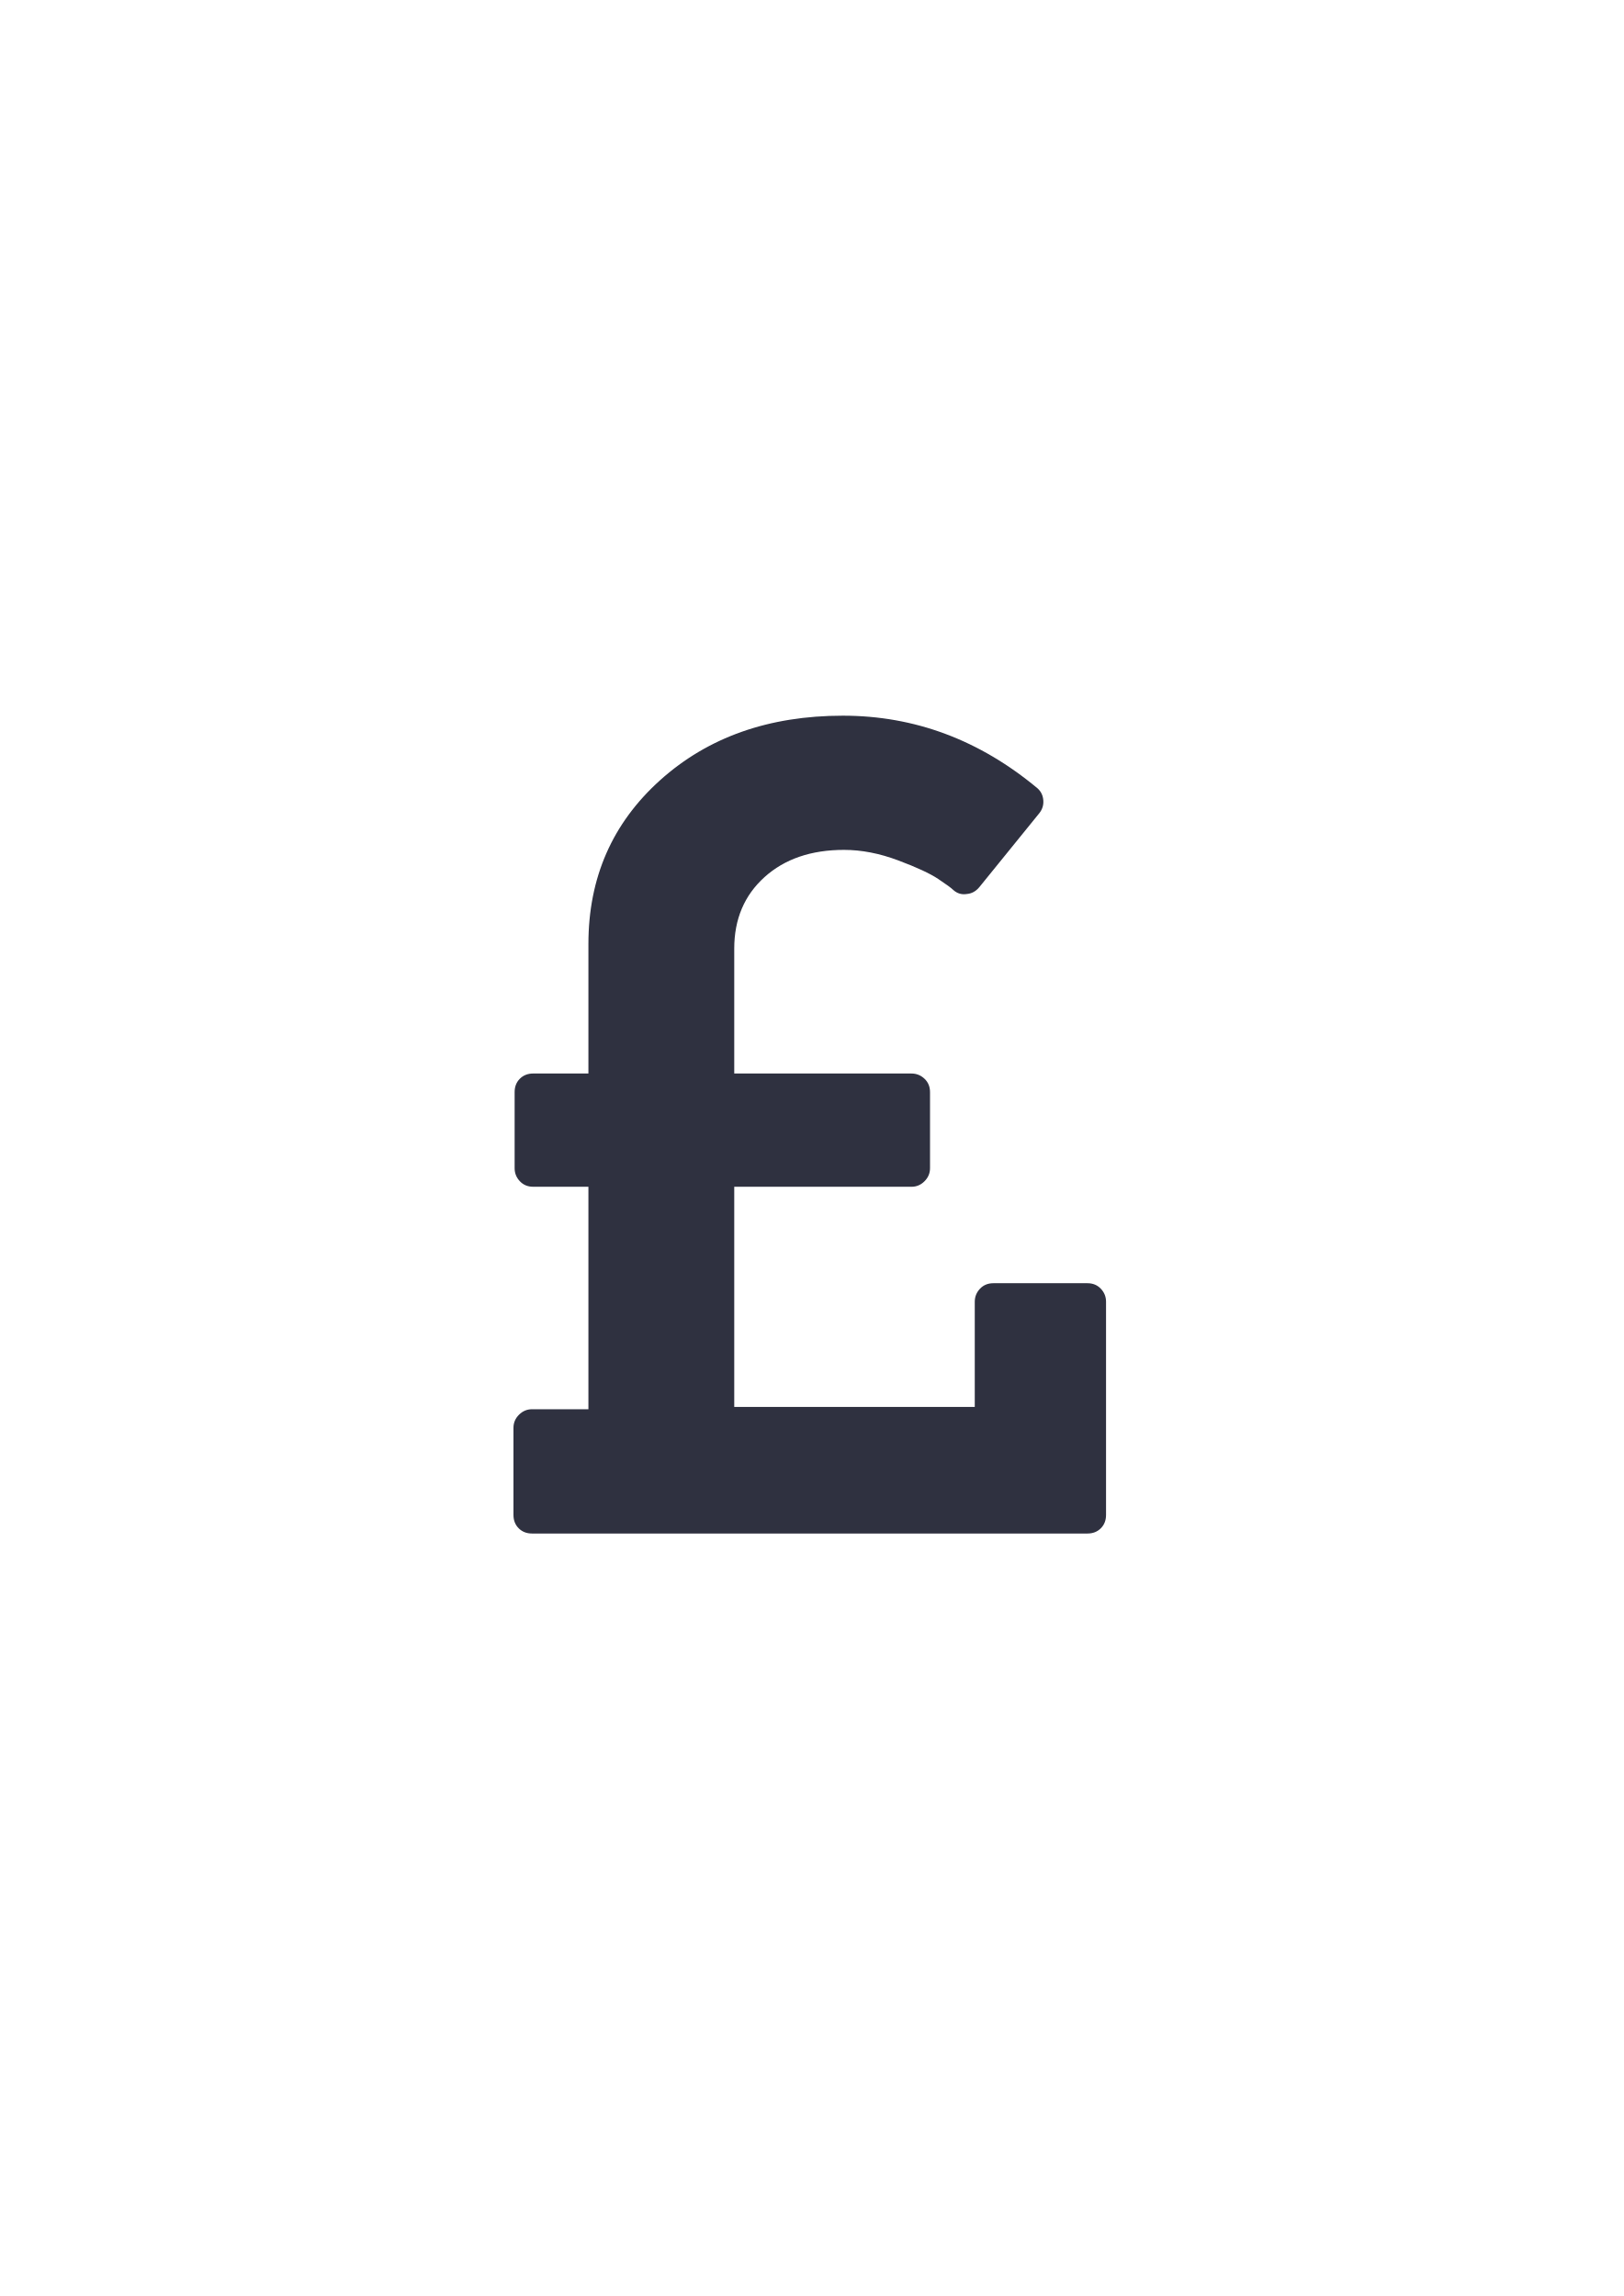
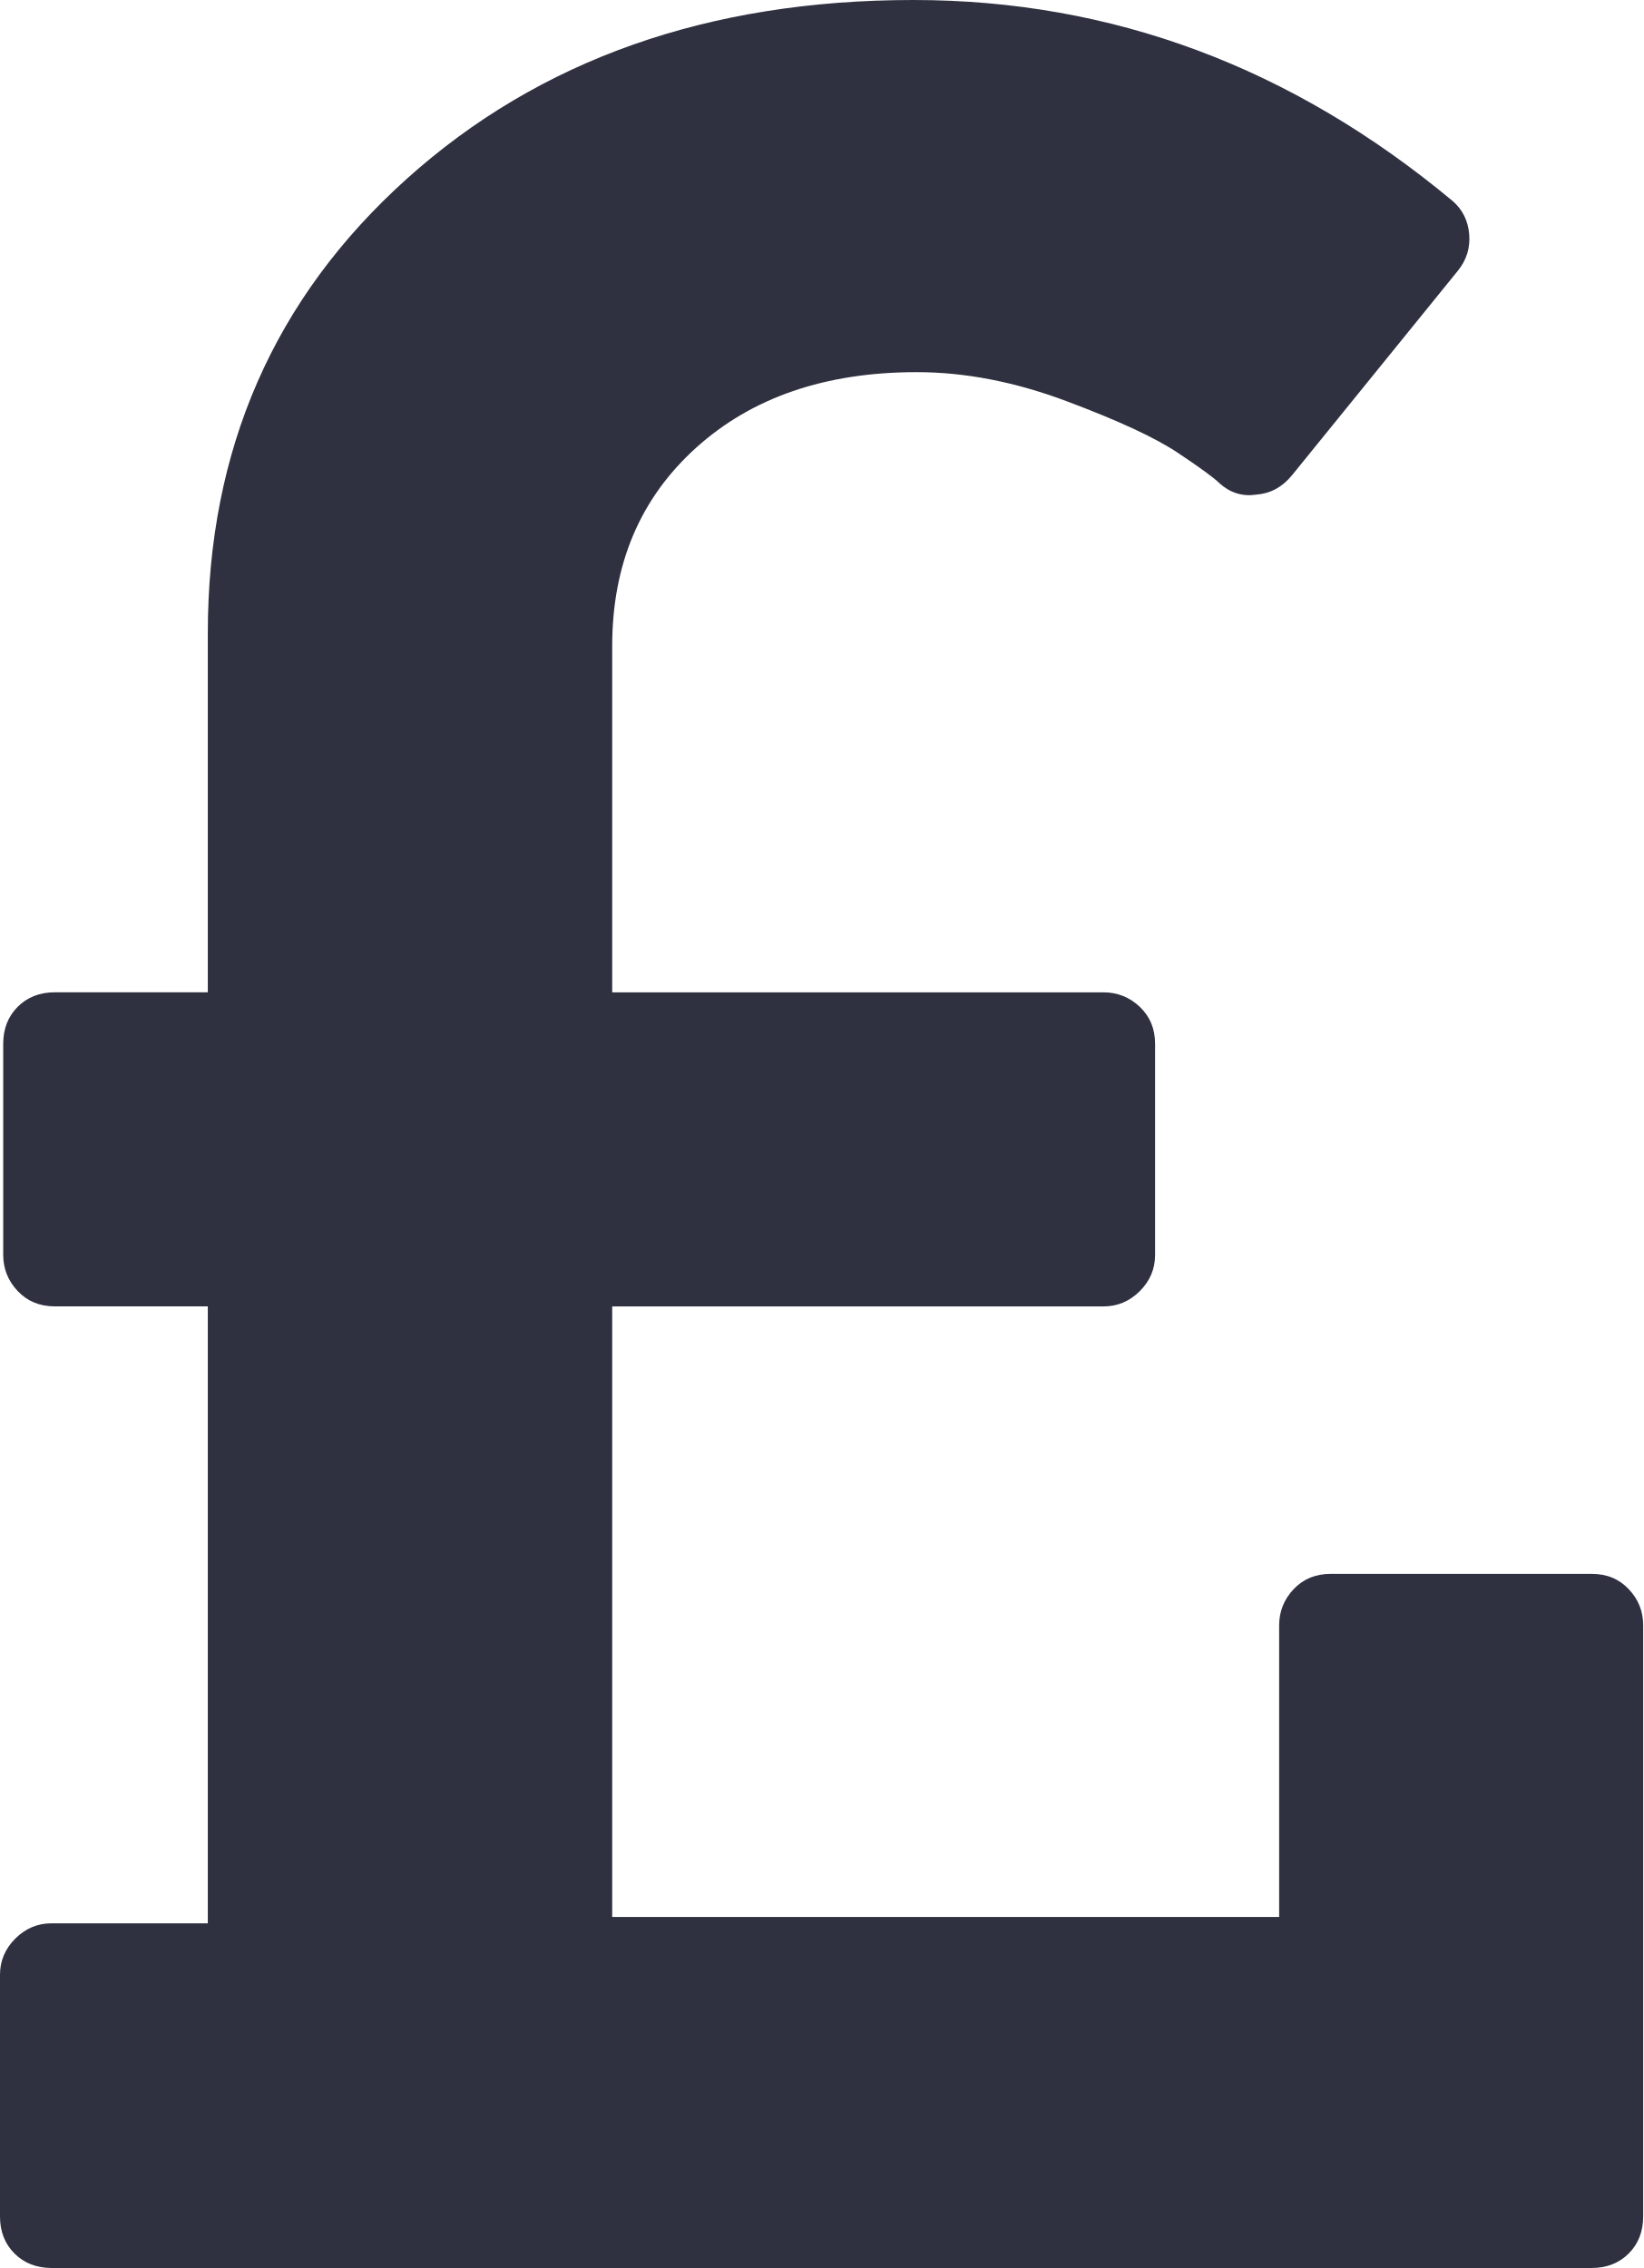
- <svg xmlns="http://www.w3.org/2000/svg" version="1.1" id="Capa_1" x="0px" y="0px" width="595.279px" height="841.891px" viewBox="0 0 595.279 841.891" enable-background="new 0 0 595.279 841.891" xml:space="preserve">
+ <svg xmlns="http://www.w3.org/2000/svg" version="1.1" id="Capa_1" x="0px" y="0px" width="217.245px" height="299.882px" viewBox="188.246 262.425 217.245 299.882" enable-background="new 188.246 262.425 217.245 299.882" xml:space="preserve">
  <g>
-     <path fill="#2F3140" d="M403.582,472.548c-1.274-1.353-2.908-2.022-4.896-2.022h-34.507c-1.99,0-3.625,0.672-4.901,2.022   c-1.274,1.354-1.914,2.946-1.914,4.79v38.552h-88.178v-80.726h64.96c1.847,0,3.444-0.675,4.793-2.022   c1.35-1.348,2.023-2.944,2.023-4.792v-27.901c0-1.99-0.676-3.62-2.023-4.899c-1.349-1.275-2.946-1.916-4.793-1.916h-64.96v-45.794   c0-10.789,3.689-19.521,11.074-26.197c7.386-6.674,17.109-10.011,29.18-10.011c6.39,0,12.994,1.28,19.809,3.836   c6.816,2.555,11.717,4.825,14.697,6.815c2.981,1.986,4.83,3.339,5.537,4.047c1.42,1.276,3.051,1.773,4.899,1.491   c1.847-0.144,3.403-0.994,4.684-2.558l21.938-27.053c1.141-1.419,1.633-3.017,1.488-4.792c-0.143-1.775-0.853-3.229-2.13-4.366   c-21.292-17.75-45.079-26.627-71.35-26.627c-27.119,0-49.45,7.883-66.986,23.644c-17.537,15.763-26.305,35.783-26.305,60.065   v47.496h-20.234c-1.987,0-3.621,0.641-4.899,1.916c-1.277,1.277-1.917,2.908-1.917,4.899v27.9c0,1.846,0.64,3.438,1.917,4.79   c1.278,1.352,2.912,2.023,4.899,2.023h20.234v81.574h-20.66c-1.847,0-3.444,0.676-4.792,2.021   c-1.351,1.354-2.023,2.948-2.023,4.791v31.949c0,1.989,0.638,3.622,1.916,4.9c1.278,1.272,2.911,1.914,4.899,1.914h203.623   c1.988,0,3.622-0.642,4.896-1.914c1.275-1.28,1.911-2.911,1.911-4.9V477.33C405.496,475.489,404.857,473.889,403.582,472.548z" />
+     <path fill="#2F3140" d="M403.582,472.548c-1.273-1.353-2.907-2.021-4.896-2.021h-34.507c-1.99,0-3.625,0.672-4.901,2.021   c-1.273,1.354-1.914,2.946-1.914,4.79v38.552h-88.178v-80.726h64.96c1.847,0,3.444-0.675,4.793-2.022   c1.35-1.348,2.023-2.943,2.023-4.792v-27.9c0-1.99-0.677-3.62-2.023-4.899c-1.349-1.275-2.946-1.916-4.793-1.916h-64.96V347.84   c0-10.789,3.688-19.521,11.074-26.197c7.386-6.674,17.108-10.011,29.18-10.011c6.39,0,12.994,1.28,19.809,3.836   c6.816,2.555,11.718,4.825,14.697,6.815c2.981,1.986,4.83,3.339,5.537,4.047c1.42,1.276,3.051,1.773,4.899,1.491   c1.847-0.144,3.402-0.994,4.684-2.558l21.938-27.053c1.141-1.419,1.633-3.017,1.487-4.792c-0.143-1.775-0.853-3.229-2.13-4.366   c-21.292-17.75-45.079-26.627-71.35-26.627c-27.119,0-49.45,7.883-66.986,23.644c-17.537,15.763-26.305,35.783-26.305,60.065   v47.496h-20.234c-1.987,0-3.621,0.641-4.899,1.916c-1.276,1.277-1.917,2.908-1.917,4.899v27.899c0,1.847,0.641,3.438,1.917,4.79   c1.278,1.353,2.912,2.023,4.899,2.023h20.234v81.574h-20.66c-1.848,0-3.444,0.676-4.792,2.021   c-1.352,1.354-2.023,2.948-2.023,4.791v31.949c0,1.989,0.638,3.622,1.916,4.899c1.278,1.272,2.911,1.914,4.899,1.914h203.623   c1.988,0,3.622-0.642,4.896-1.914c1.275-1.279,1.911-2.91,1.911-4.899V477.33C405.496,475.489,404.857,473.889,403.582,472.548z" />
  </g>
</svg>
